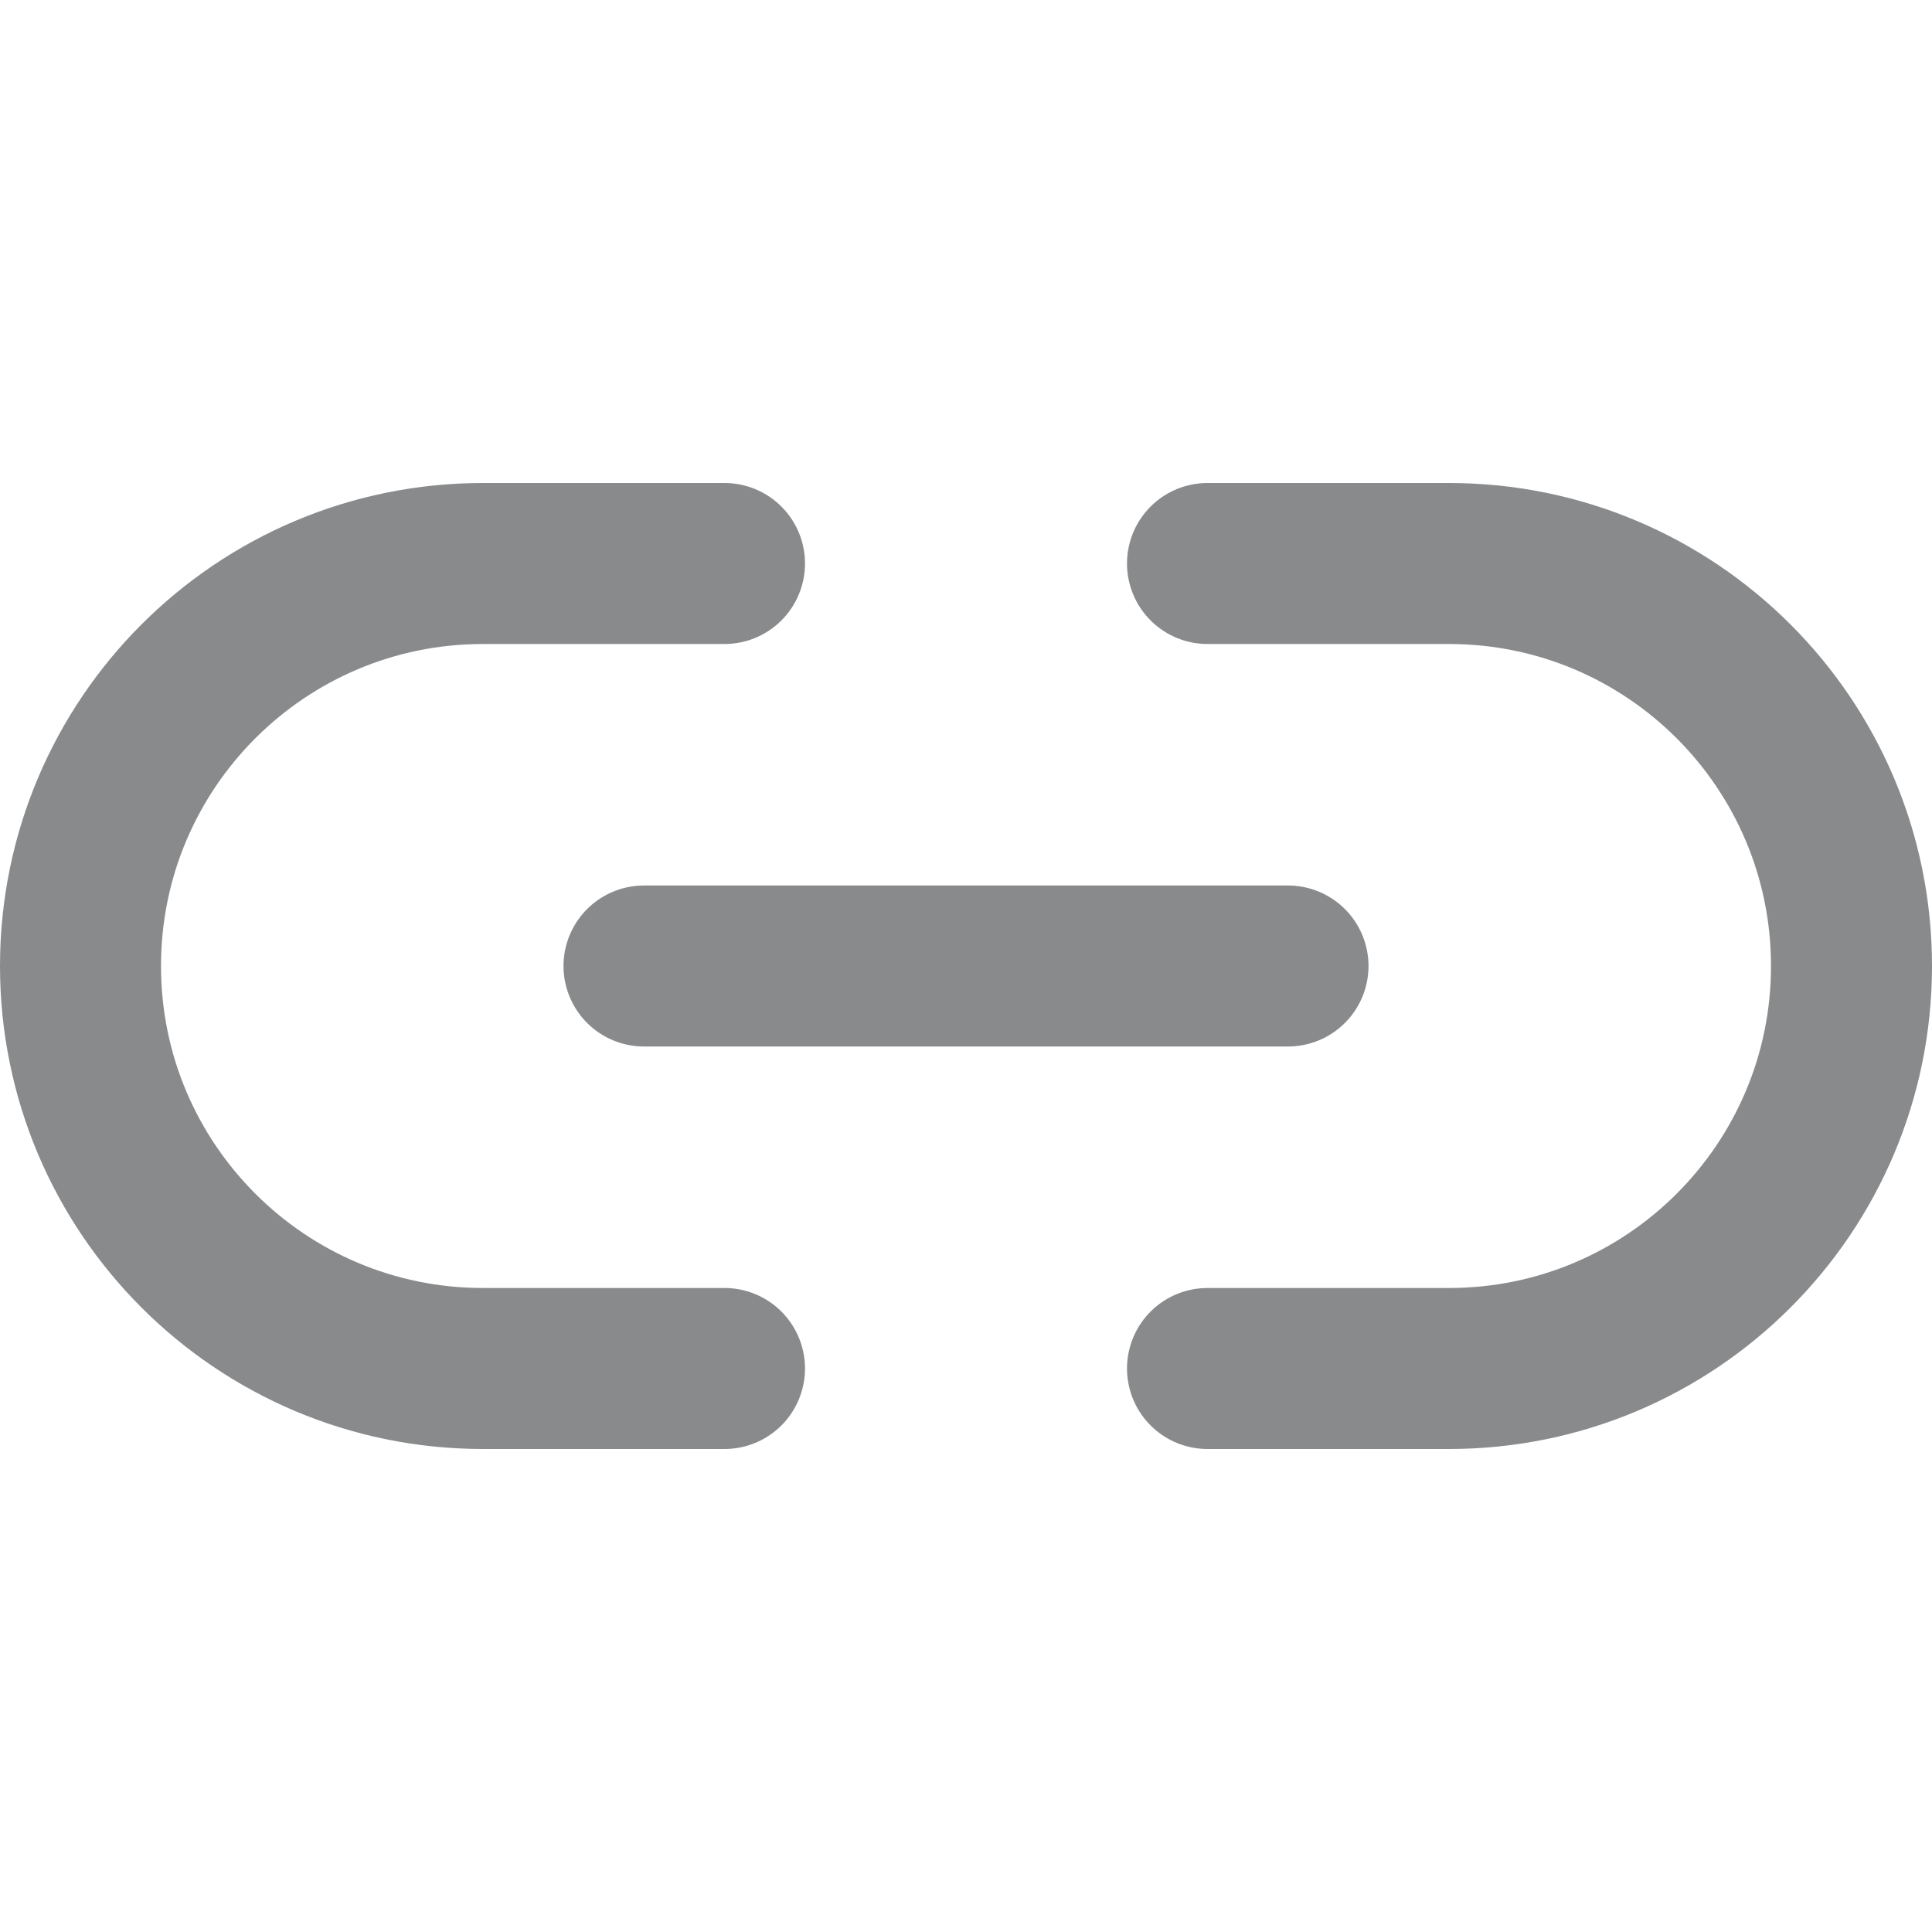
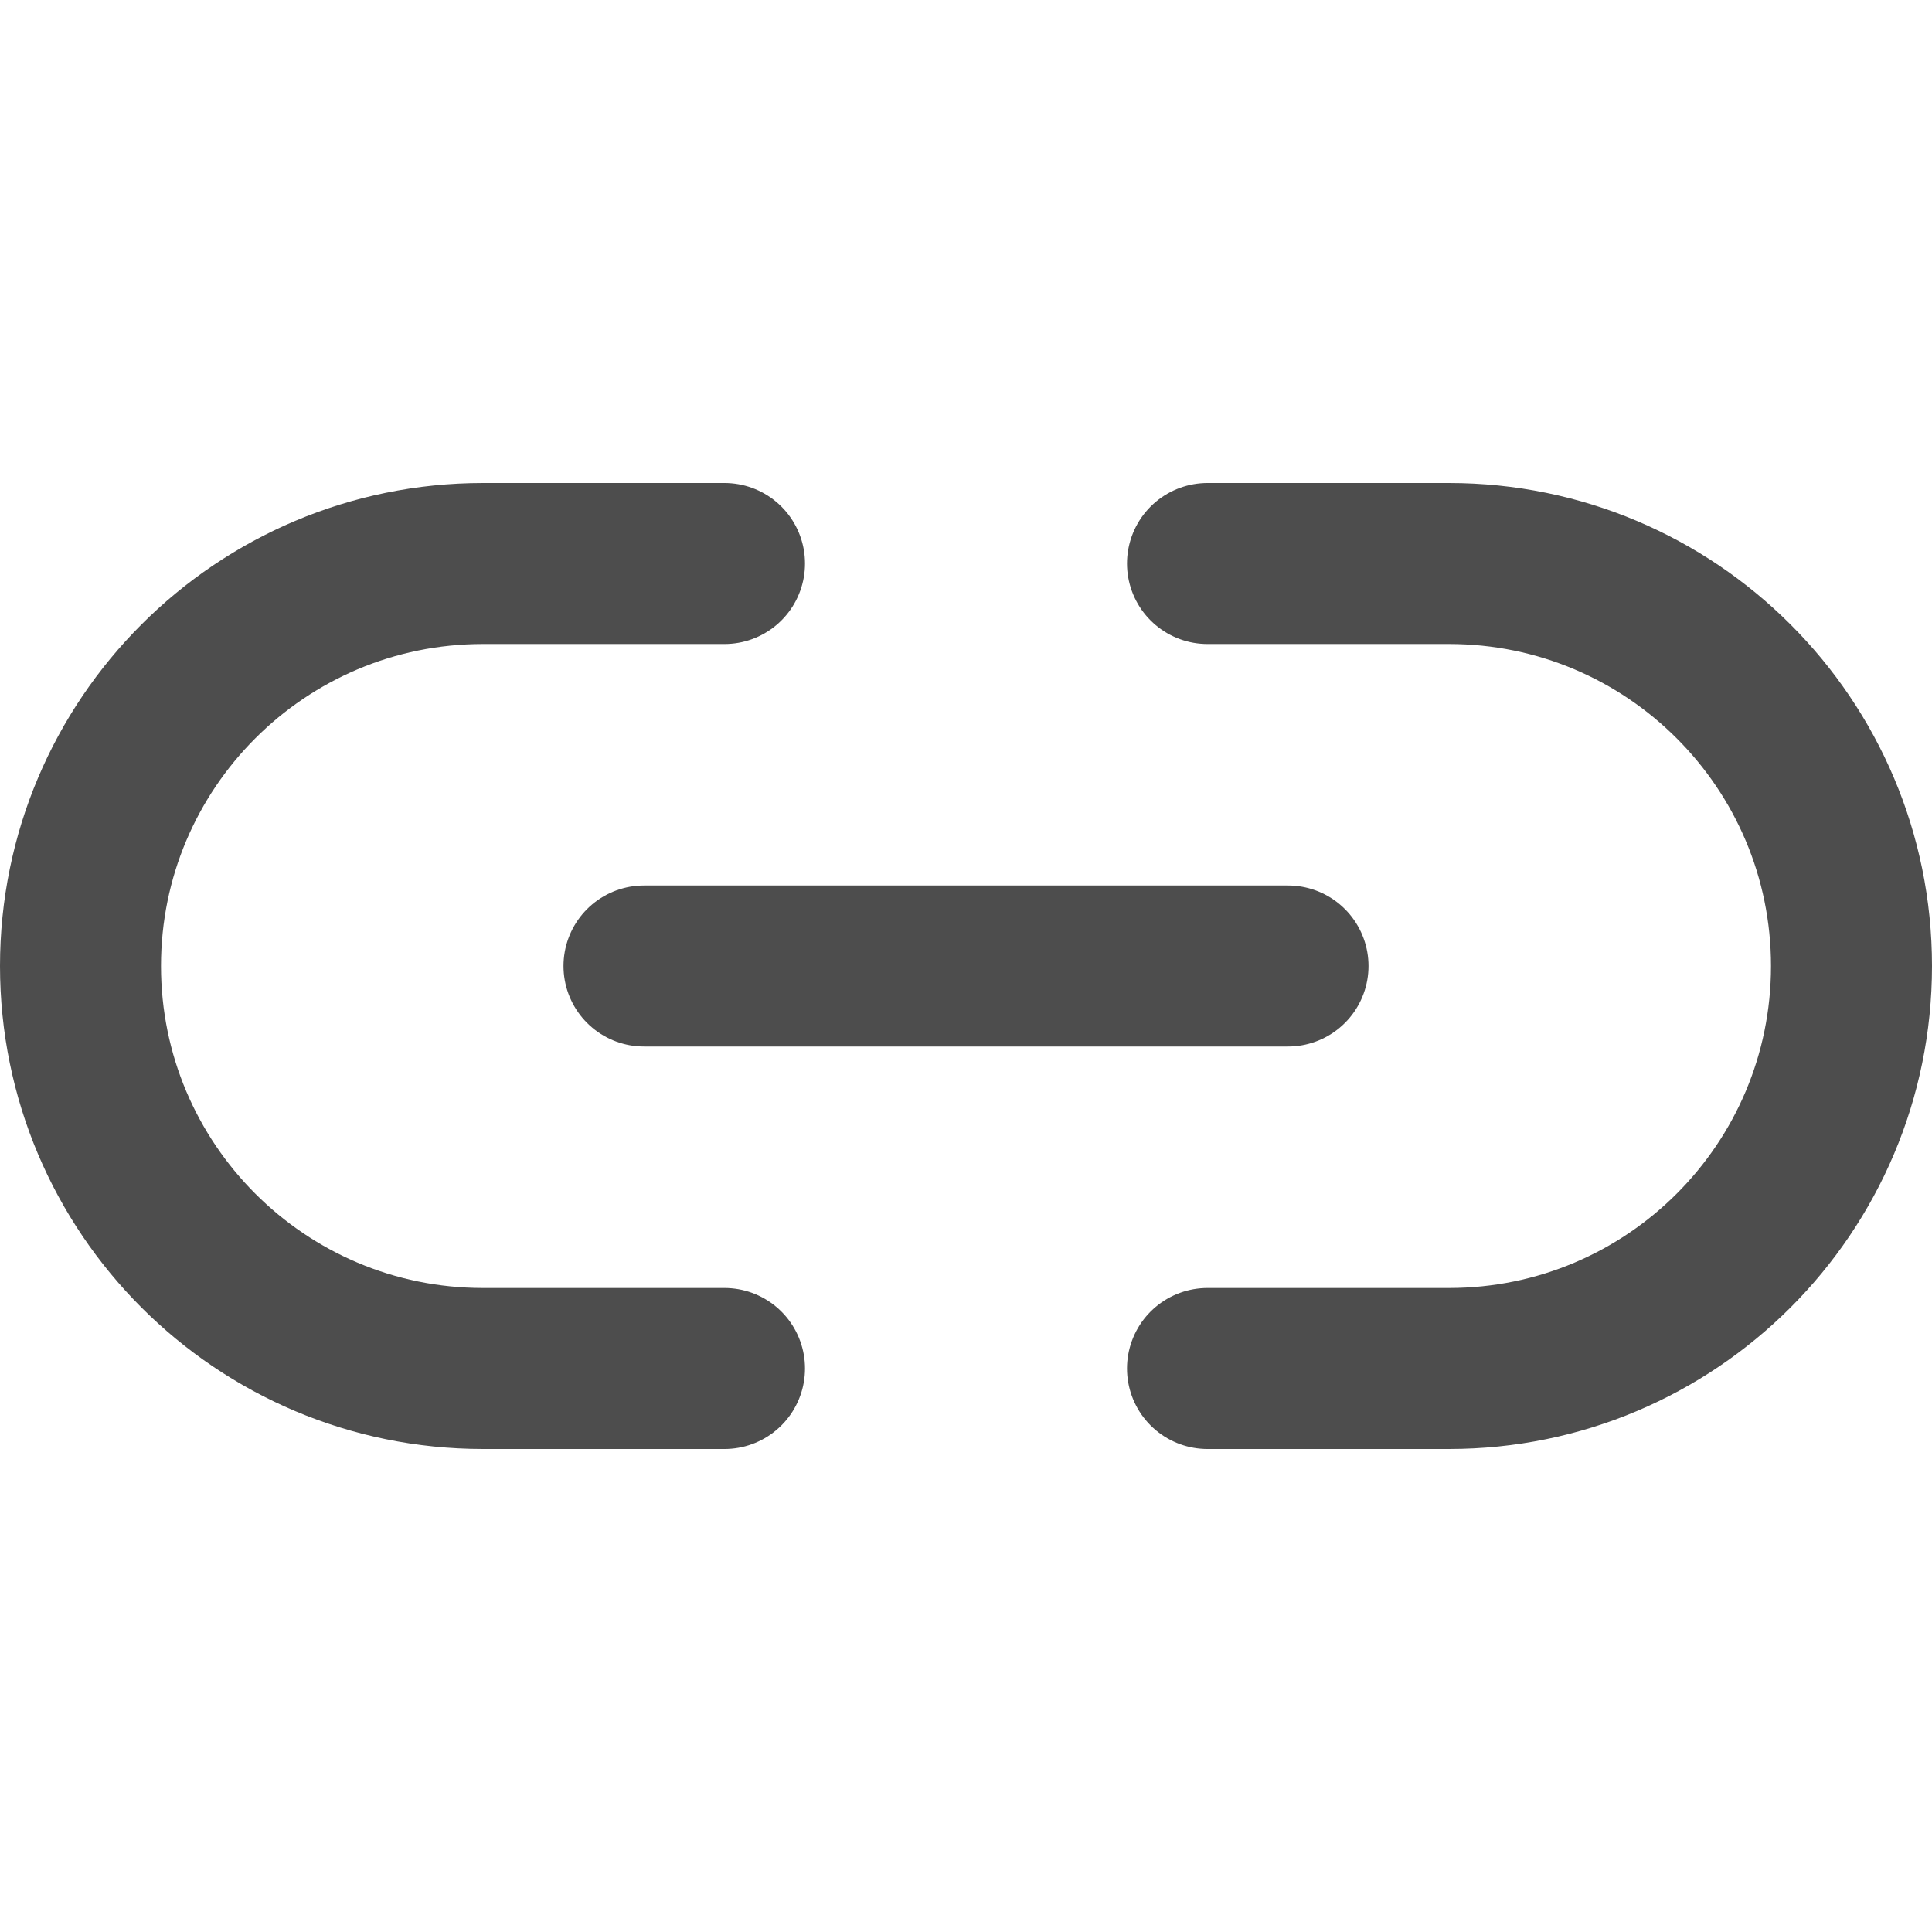
- <svg xmlns="http://www.w3.org/2000/svg" fill="none" stroke="#888a8c" stroke-linecap="round" stroke-linejoin="round" stroke-width="2" class="feather feather-link-2" className="h-7 w-8" viewBox="0 0 24 24">
+ <svg xmlns="http://www.w3.org/2000/svg" fill="none" stroke="#4d4d4d" stroke-linecap="round" stroke-linejoin="round" stroke-width="2" class="feather feather-link-2" className="h-7 w-8" viewBox="0 0 24 24">
  <path d="M15 7h3a5 5 0 0 1 5 5 5 5 0 0 1-5 5h-3m-6 0H6a5 5 0 0 1-5-5 5 5 0 0 1 5-5h3" />
  <line x1="8" x2="16" y1="12" y2="12" />
</svg>
